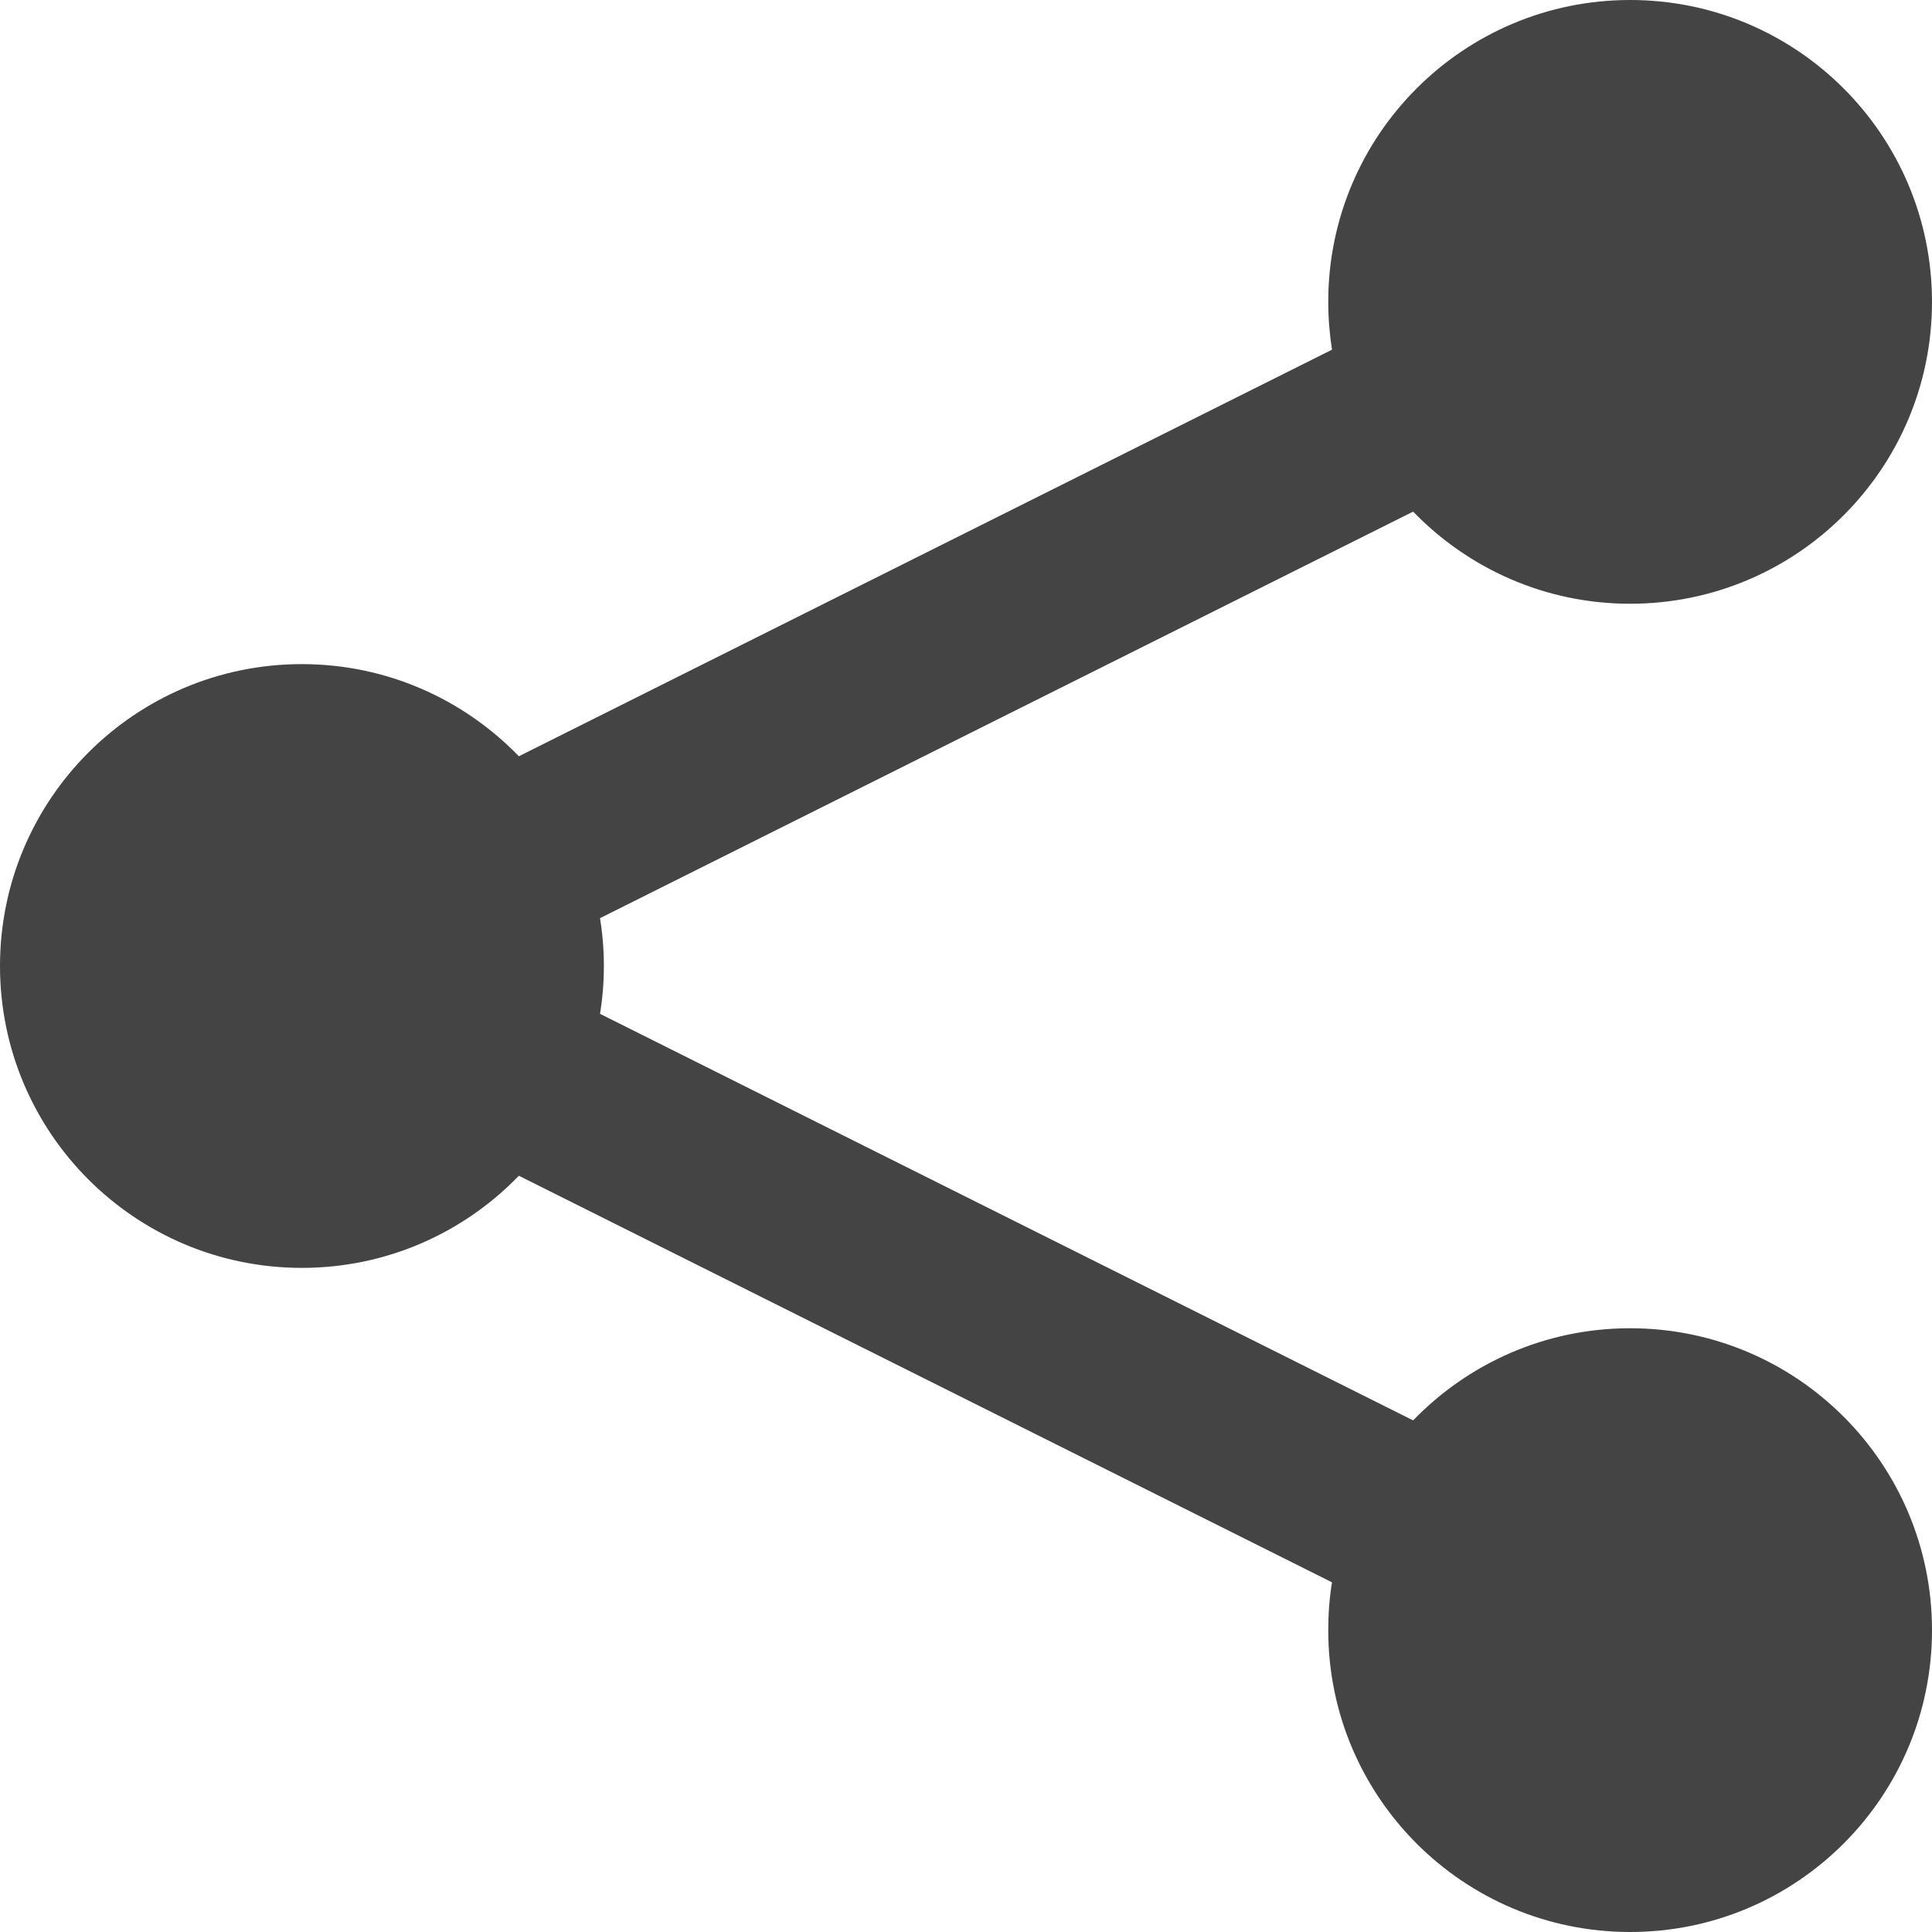
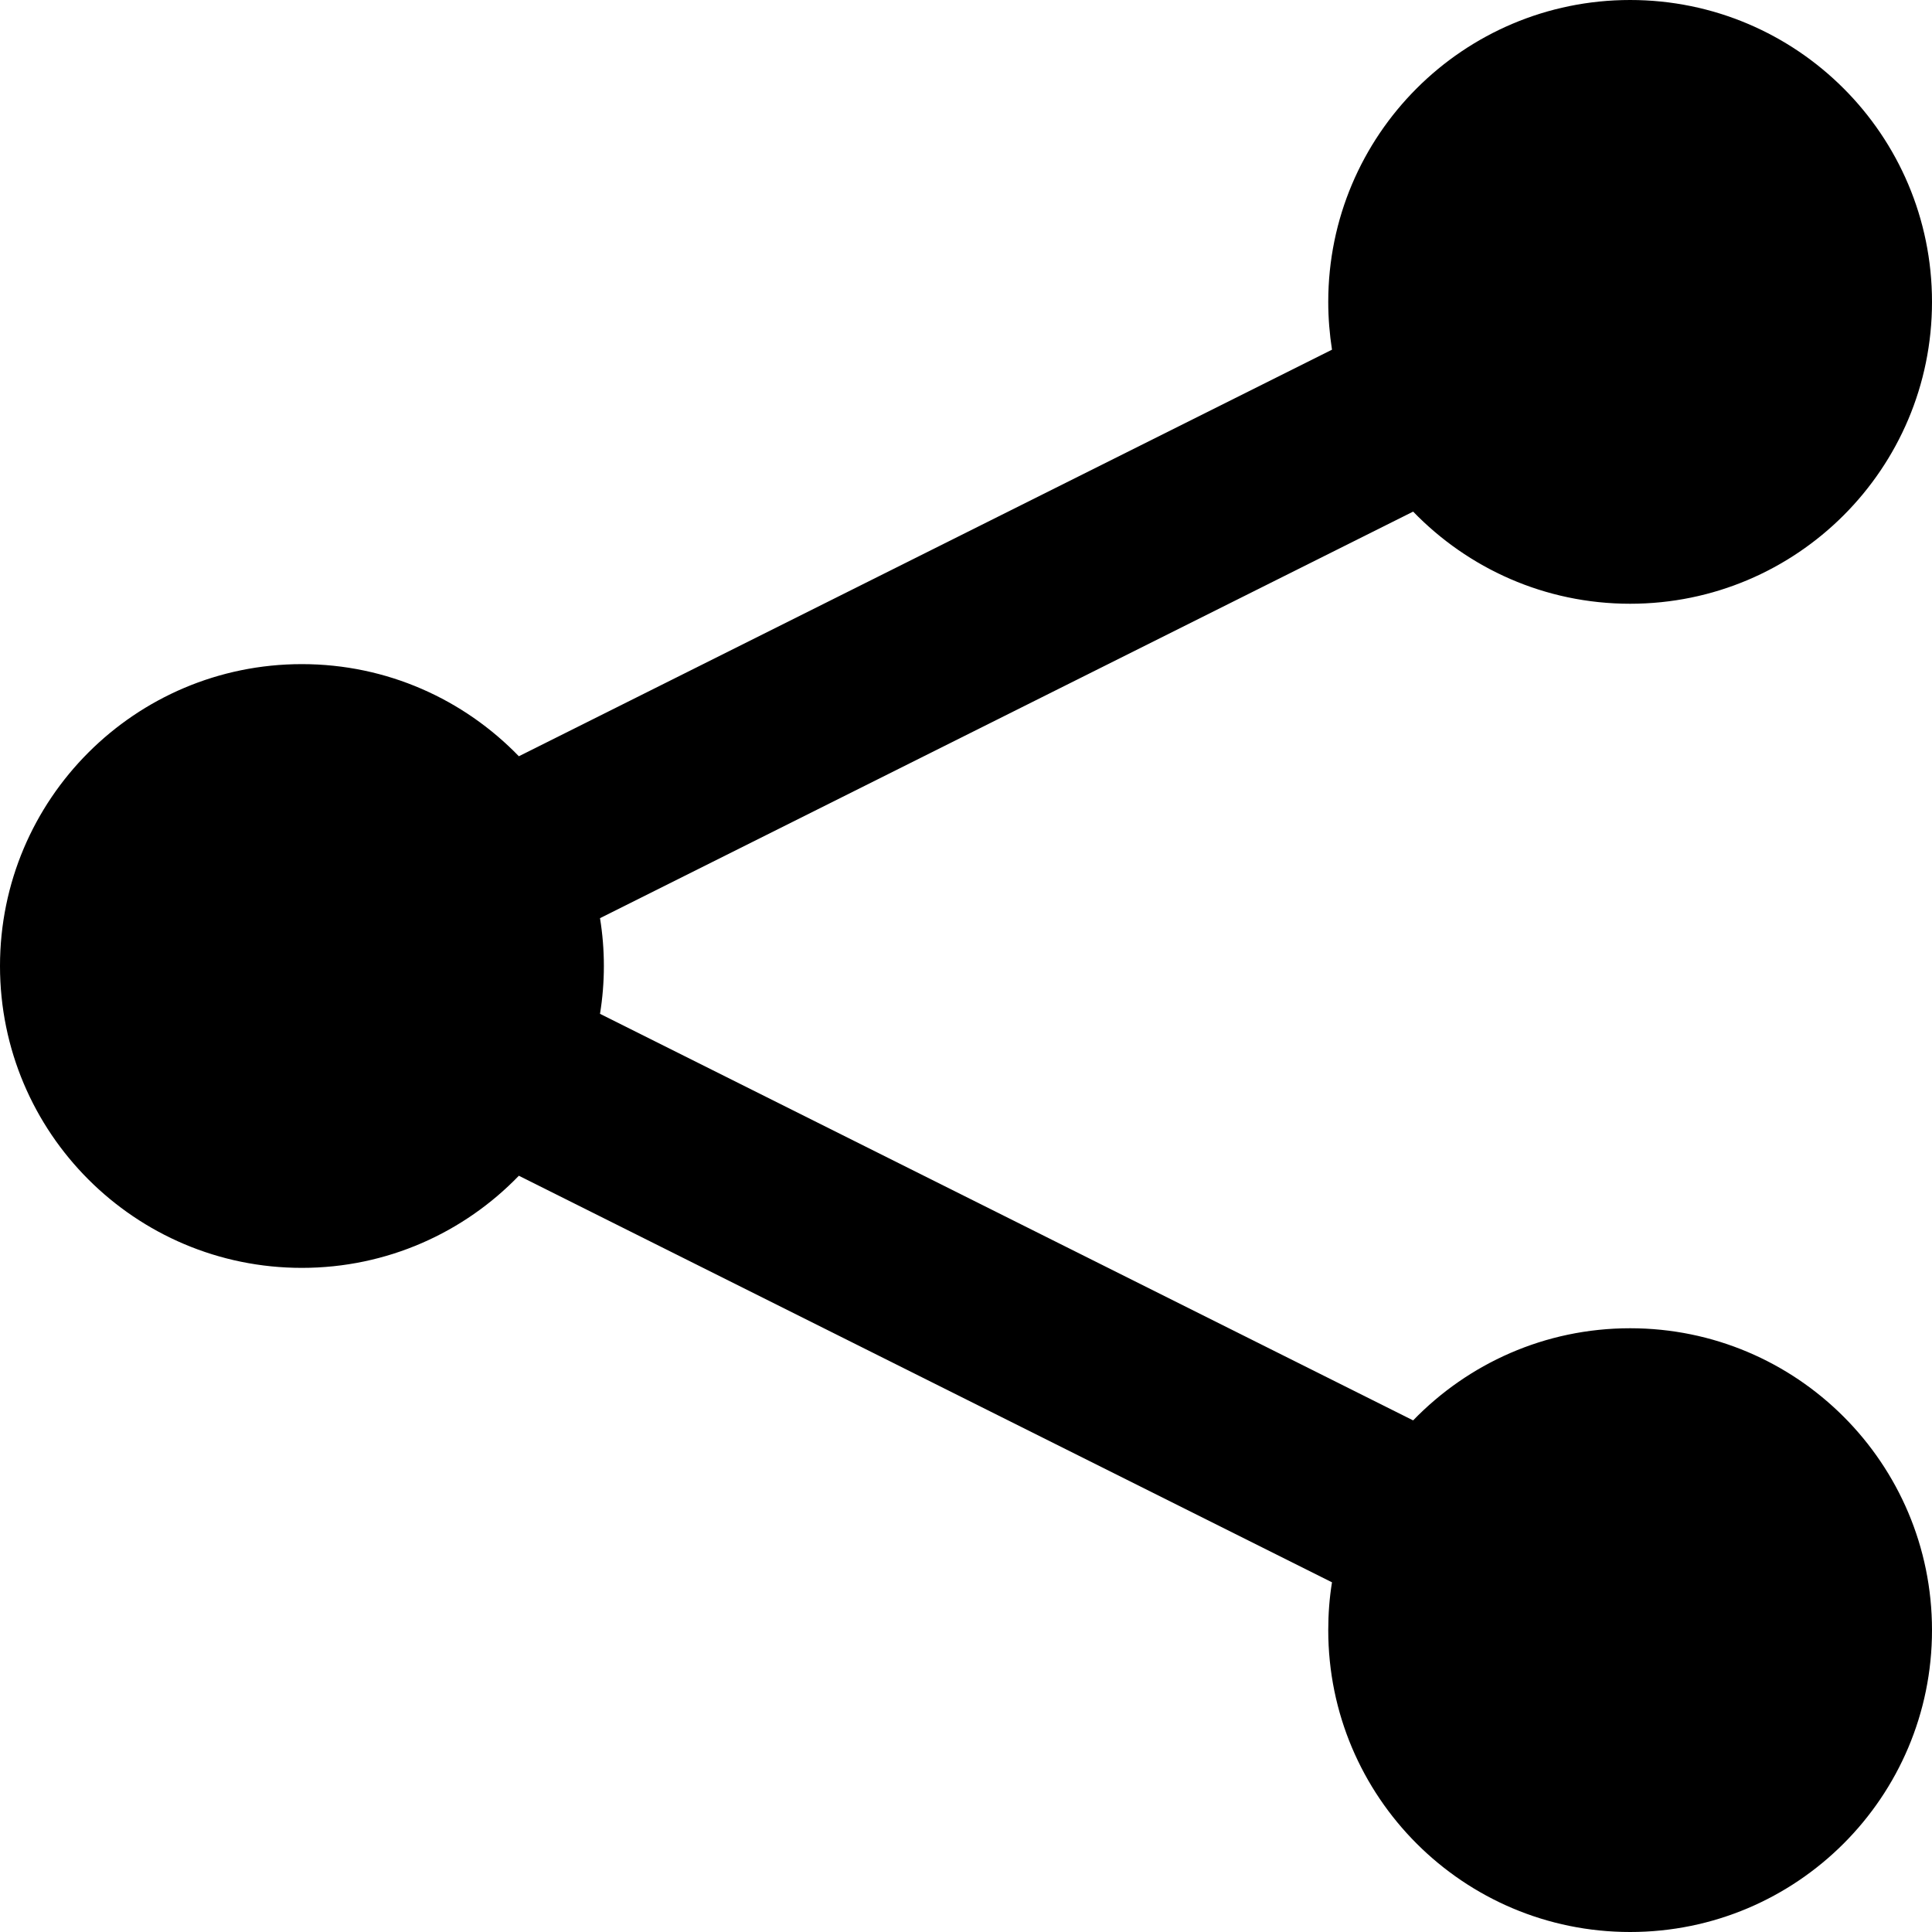
<svg xmlns="http://www.w3.org/2000/svg" version="1.1" width="16" height="16" viewBox="0 0 16 16">
-   <path fill="#444444" d="M13.5 11c-0.706 0-1.342 0.293-1.797 0.763l-6.734-3.367c0.021-0.129 0.032-0.261 0.032-0.396s-0.011-0.267-0.032-0.396l6.734-3.367c0.455 0.47 1.091 0.763 1.797 0.763 1.381 0 2.5-1.119 2.5-2.5s-1.119-2.5-2.5-2.5-2.5 1.119-2.5 2.5c0 0.135 0.011 0.267 0.031 0.396l-6.734 3.367c-0.455-0.47-1.091-0.763-1.797-0.763-1.381 0-2.5 1.119-2.5 2.5s1.119 2.5 2.5 2.5c0.706 0 1.343-0.293 1.797-0.763l6.734 3.367c-0.021 0.129-0.031 0.261-0.031 0.396 0 1.381 1.119 2.5 2.5 2.5s2.5-1.119 2.5-2.5c0-1.381-1.119-2.5-2.5-2.5z" />
+   <path d="M13.5 11c-0.706 0-1.342 0.293-1.797 0.763l-6.734-3.367c0.021-0.129 0.032-0.261 0.032-0.396s-0.011-0.267-0.032-0.396l6.734-3.367c0.455 0.47 1.091 0.763 1.797 0.763 1.381 0 2.5-1.119 2.5-2.5s-1.119-2.5-2.5-2.5-2.5 1.119-2.5 2.5c0 0.135 0.011 0.267 0.031 0.396l-6.734 3.367c-0.455-0.47-1.091-0.763-1.797-0.763-1.381 0-2.5 1.119-2.5 2.5s1.119 2.5 2.5 2.5c0.706 0 1.343-0.293 1.797-0.763l6.734 3.367c-0.021 0.129-0.031 0.261-0.031 0.396 0 1.381 1.119 2.5 2.5 2.5s2.5-1.119 2.5-2.5c0-1.381-1.119-2.5-2.5-2.5z" />
</svg>
